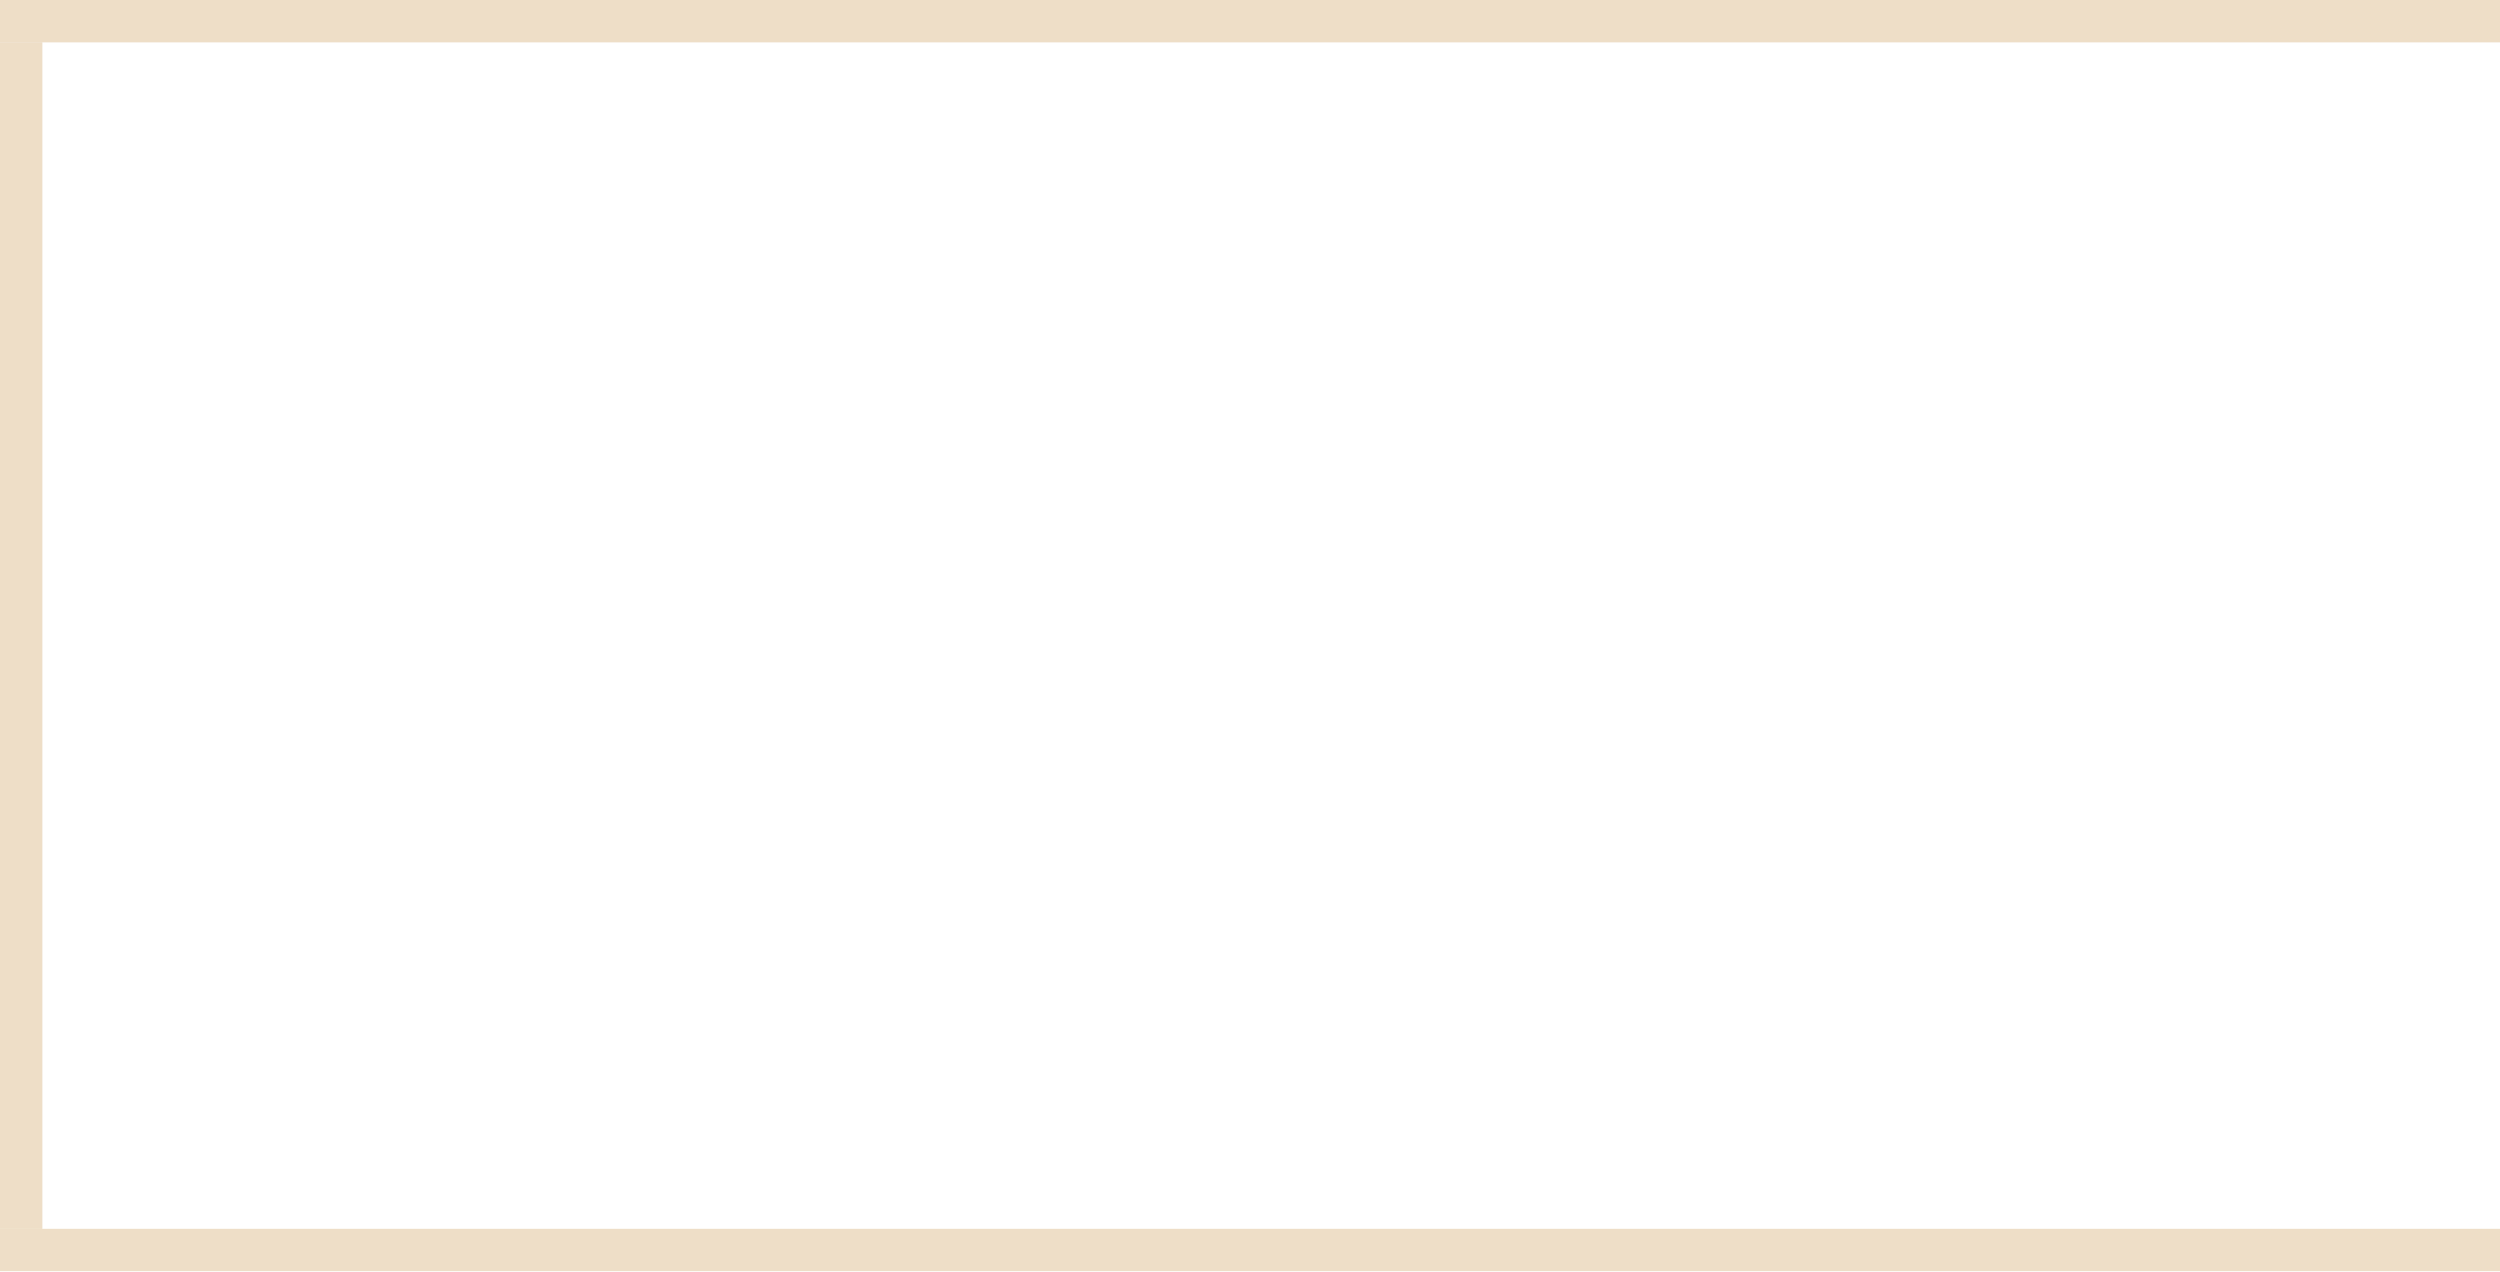
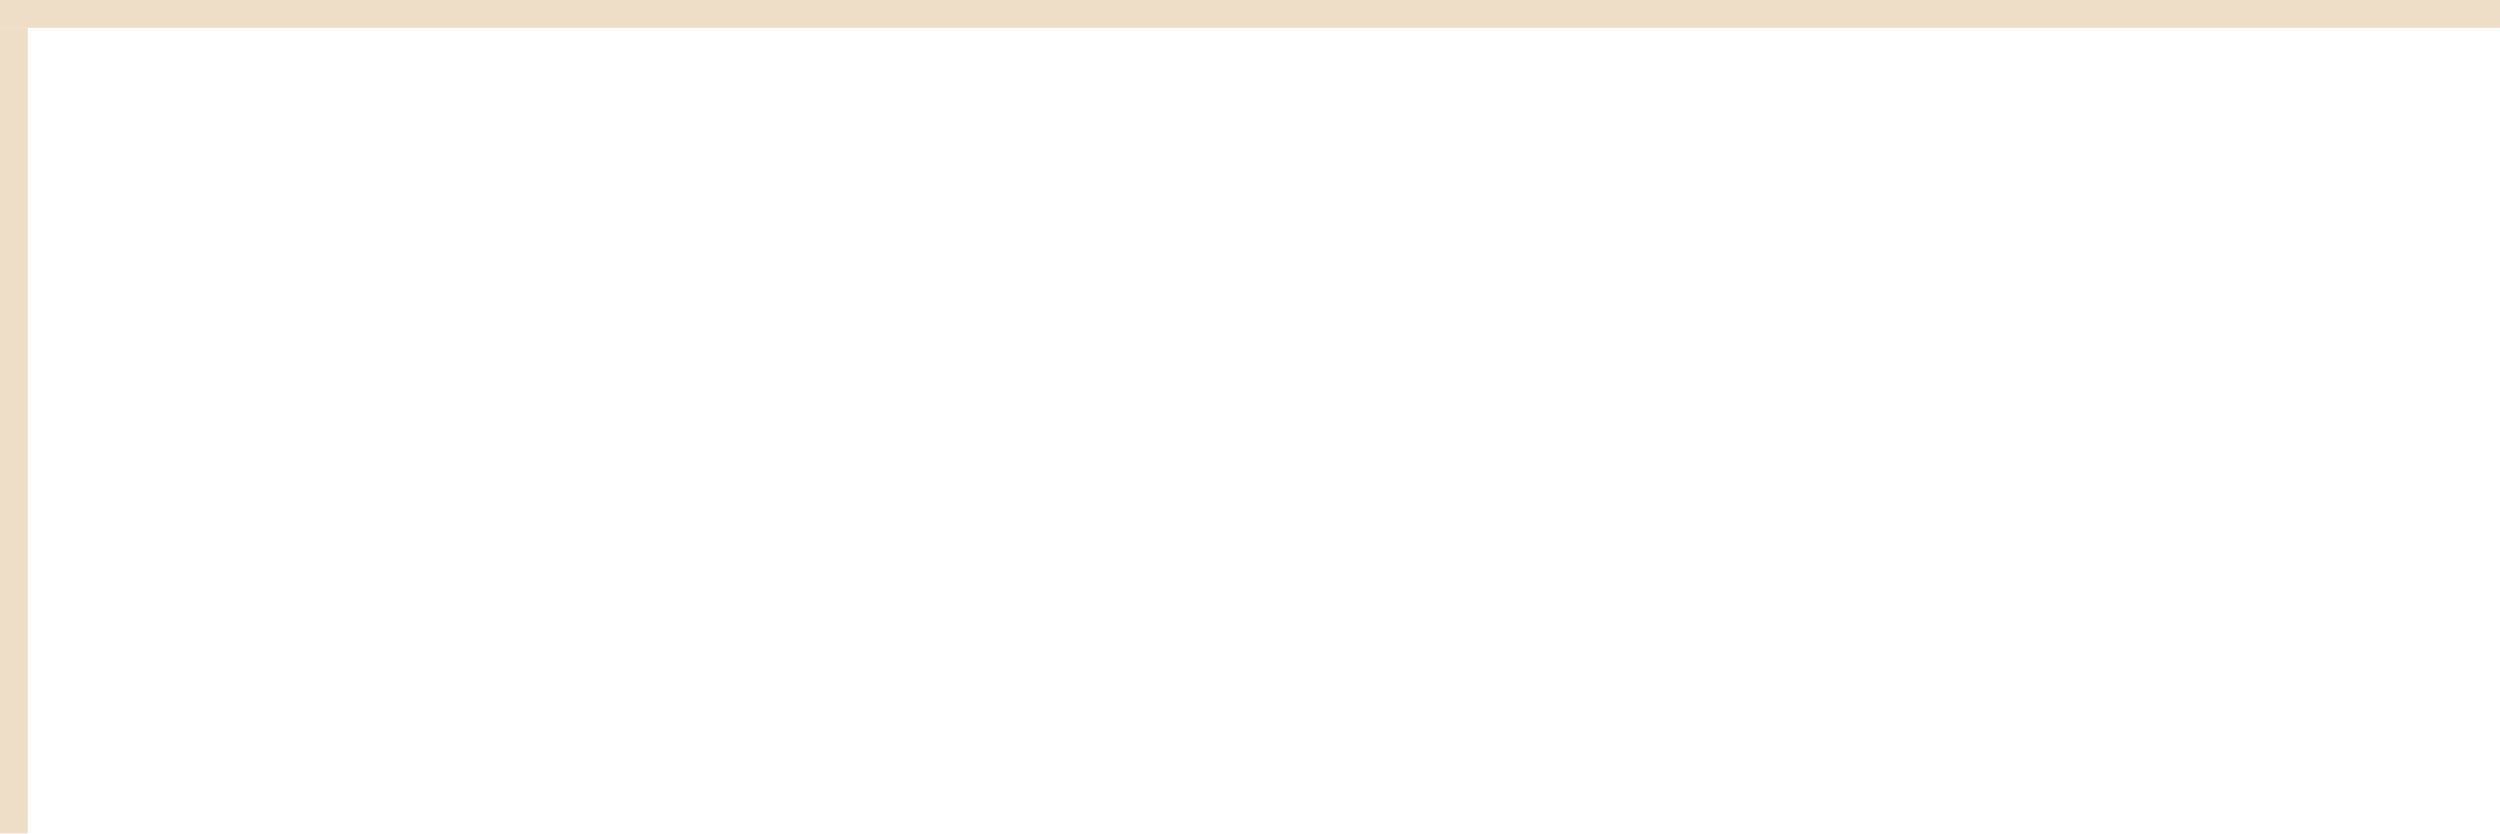
- <svg xmlns="http://www.w3.org/2000/svg" version="1.1" width="59px" height="30px" viewBox="152 100 59 30">
-   <path d="M 1 1  L 59 1  L 59 29  L 1 29  L 1 1  Z " fill-rule="nonzero" fill="rgba(242, 242, 242, 0)" stroke="none" transform="matrix(1 0 0 1 152 100 )" class="fill" />
-   <path d="M 0.5 1  L 0.5 29  " stroke-width="1" stroke-dasharray="0" stroke="rgba(222, 190, 143, 0.498)" fill="none" transform="matrix(1 0 0 1 152 100 )" class="stroke" />
-   <path d="M 0 0.5  L 59 0.5  " stroke-width="1" stroke-dasharray="0" stroke="rgba(222, 190, 143, 0.498)" fill="none" transform="matrix(1 0 0 1 152 100 )" class="stroke" />
-   <path d="M 0 29.5  L 59 29.5  " stroke-width="1" stroke-dasharray="0" stroke="rgba(222, 190, 143, 0.498)" fill="none" transform="matrix(1 0 0 1 152 100 )" class="stroke" />
+ <svg xmlns="http://www.w3.org/2000/svg" version="1.1" width="90px" height="30px" viewBox="0 100 90 30">
+   <path d="M 1 1  L 90 1  L 90 30  L 1 30  L 1 1  Z " fill-rule="nonzero" fill="rgba(242, 242, 242, 0)" stroke="none" transform="matrix(1 0 0 1 0 100 )" class="fill" />
+   <path d="M 0.5 1  L 0.5 30  " stroke-width="1" stroke-dasharray="0" stroke="rgba(222, 190, 143, 0.498)" fill="none" transform="matrix(1 0 0 1 0 100 )" class="stroke" />
+   <path d="M 0 0.5  L 90 0.5  " stroke-width="1" stroke-dasharray="0" stroke="rgba(222, 190, 143, 0.498)" fill="none" transform="matrix(1 0 0 1 0 100 )" class="stroke" />
</svg>
